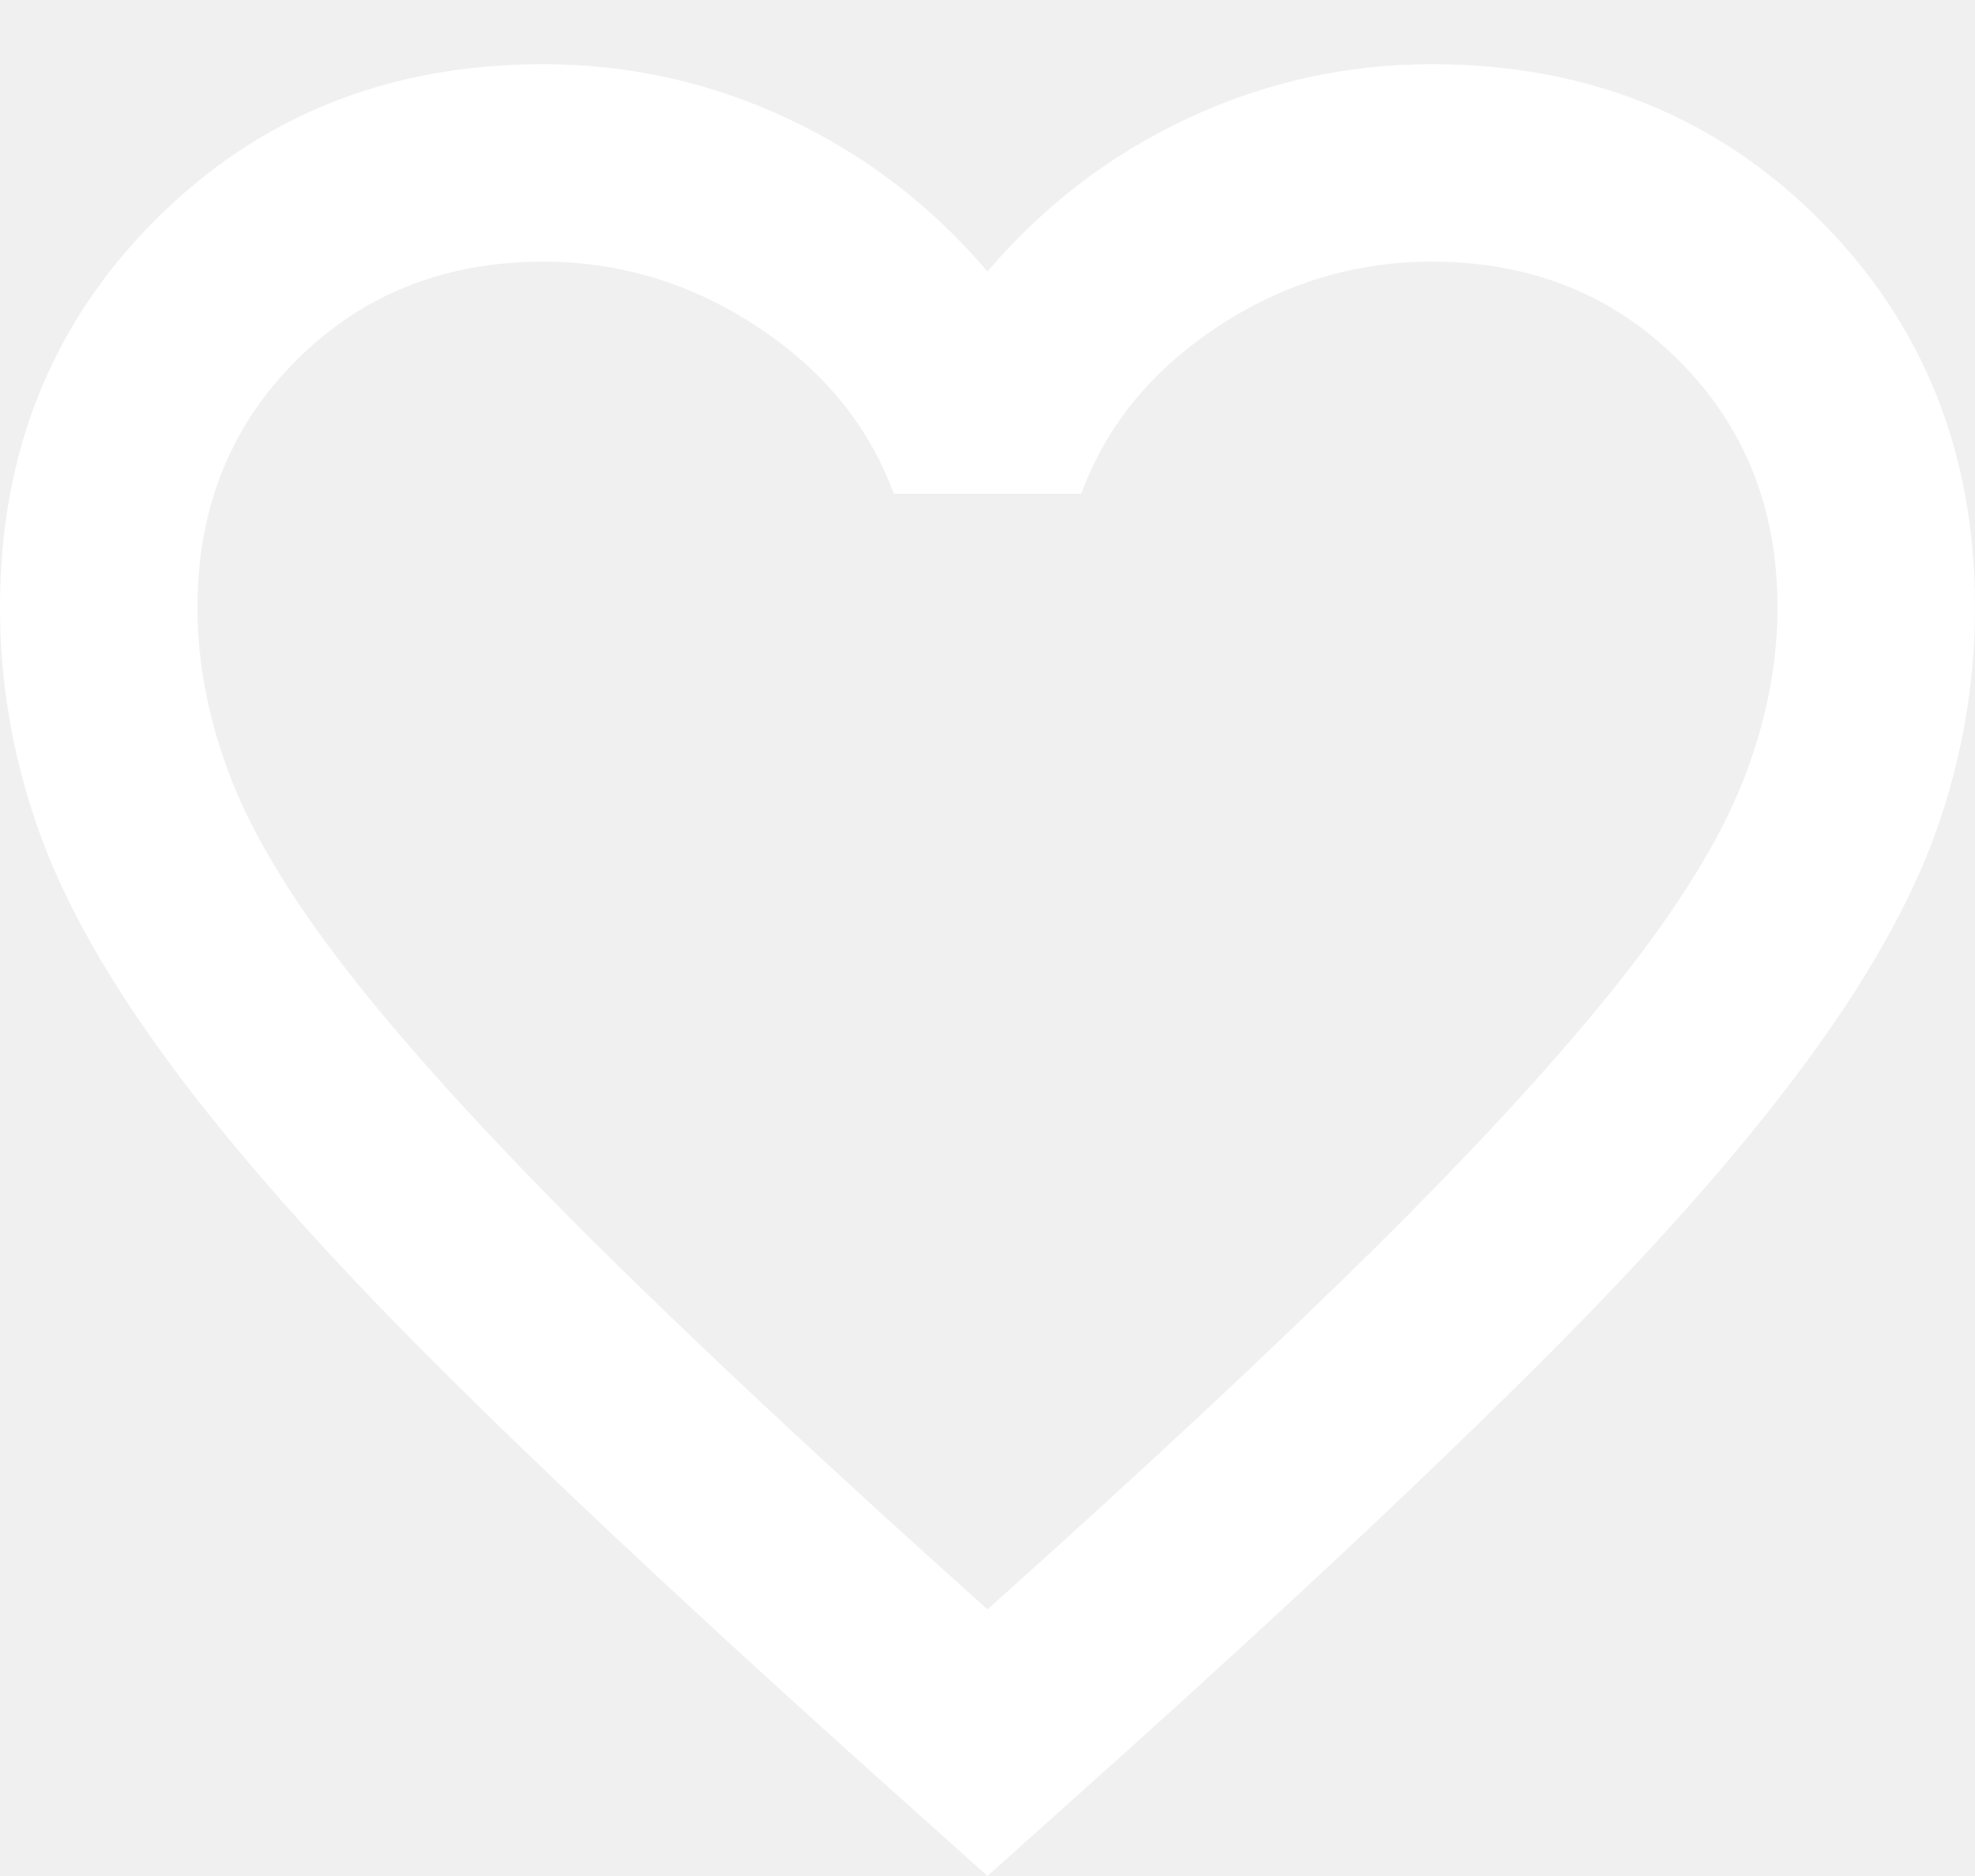
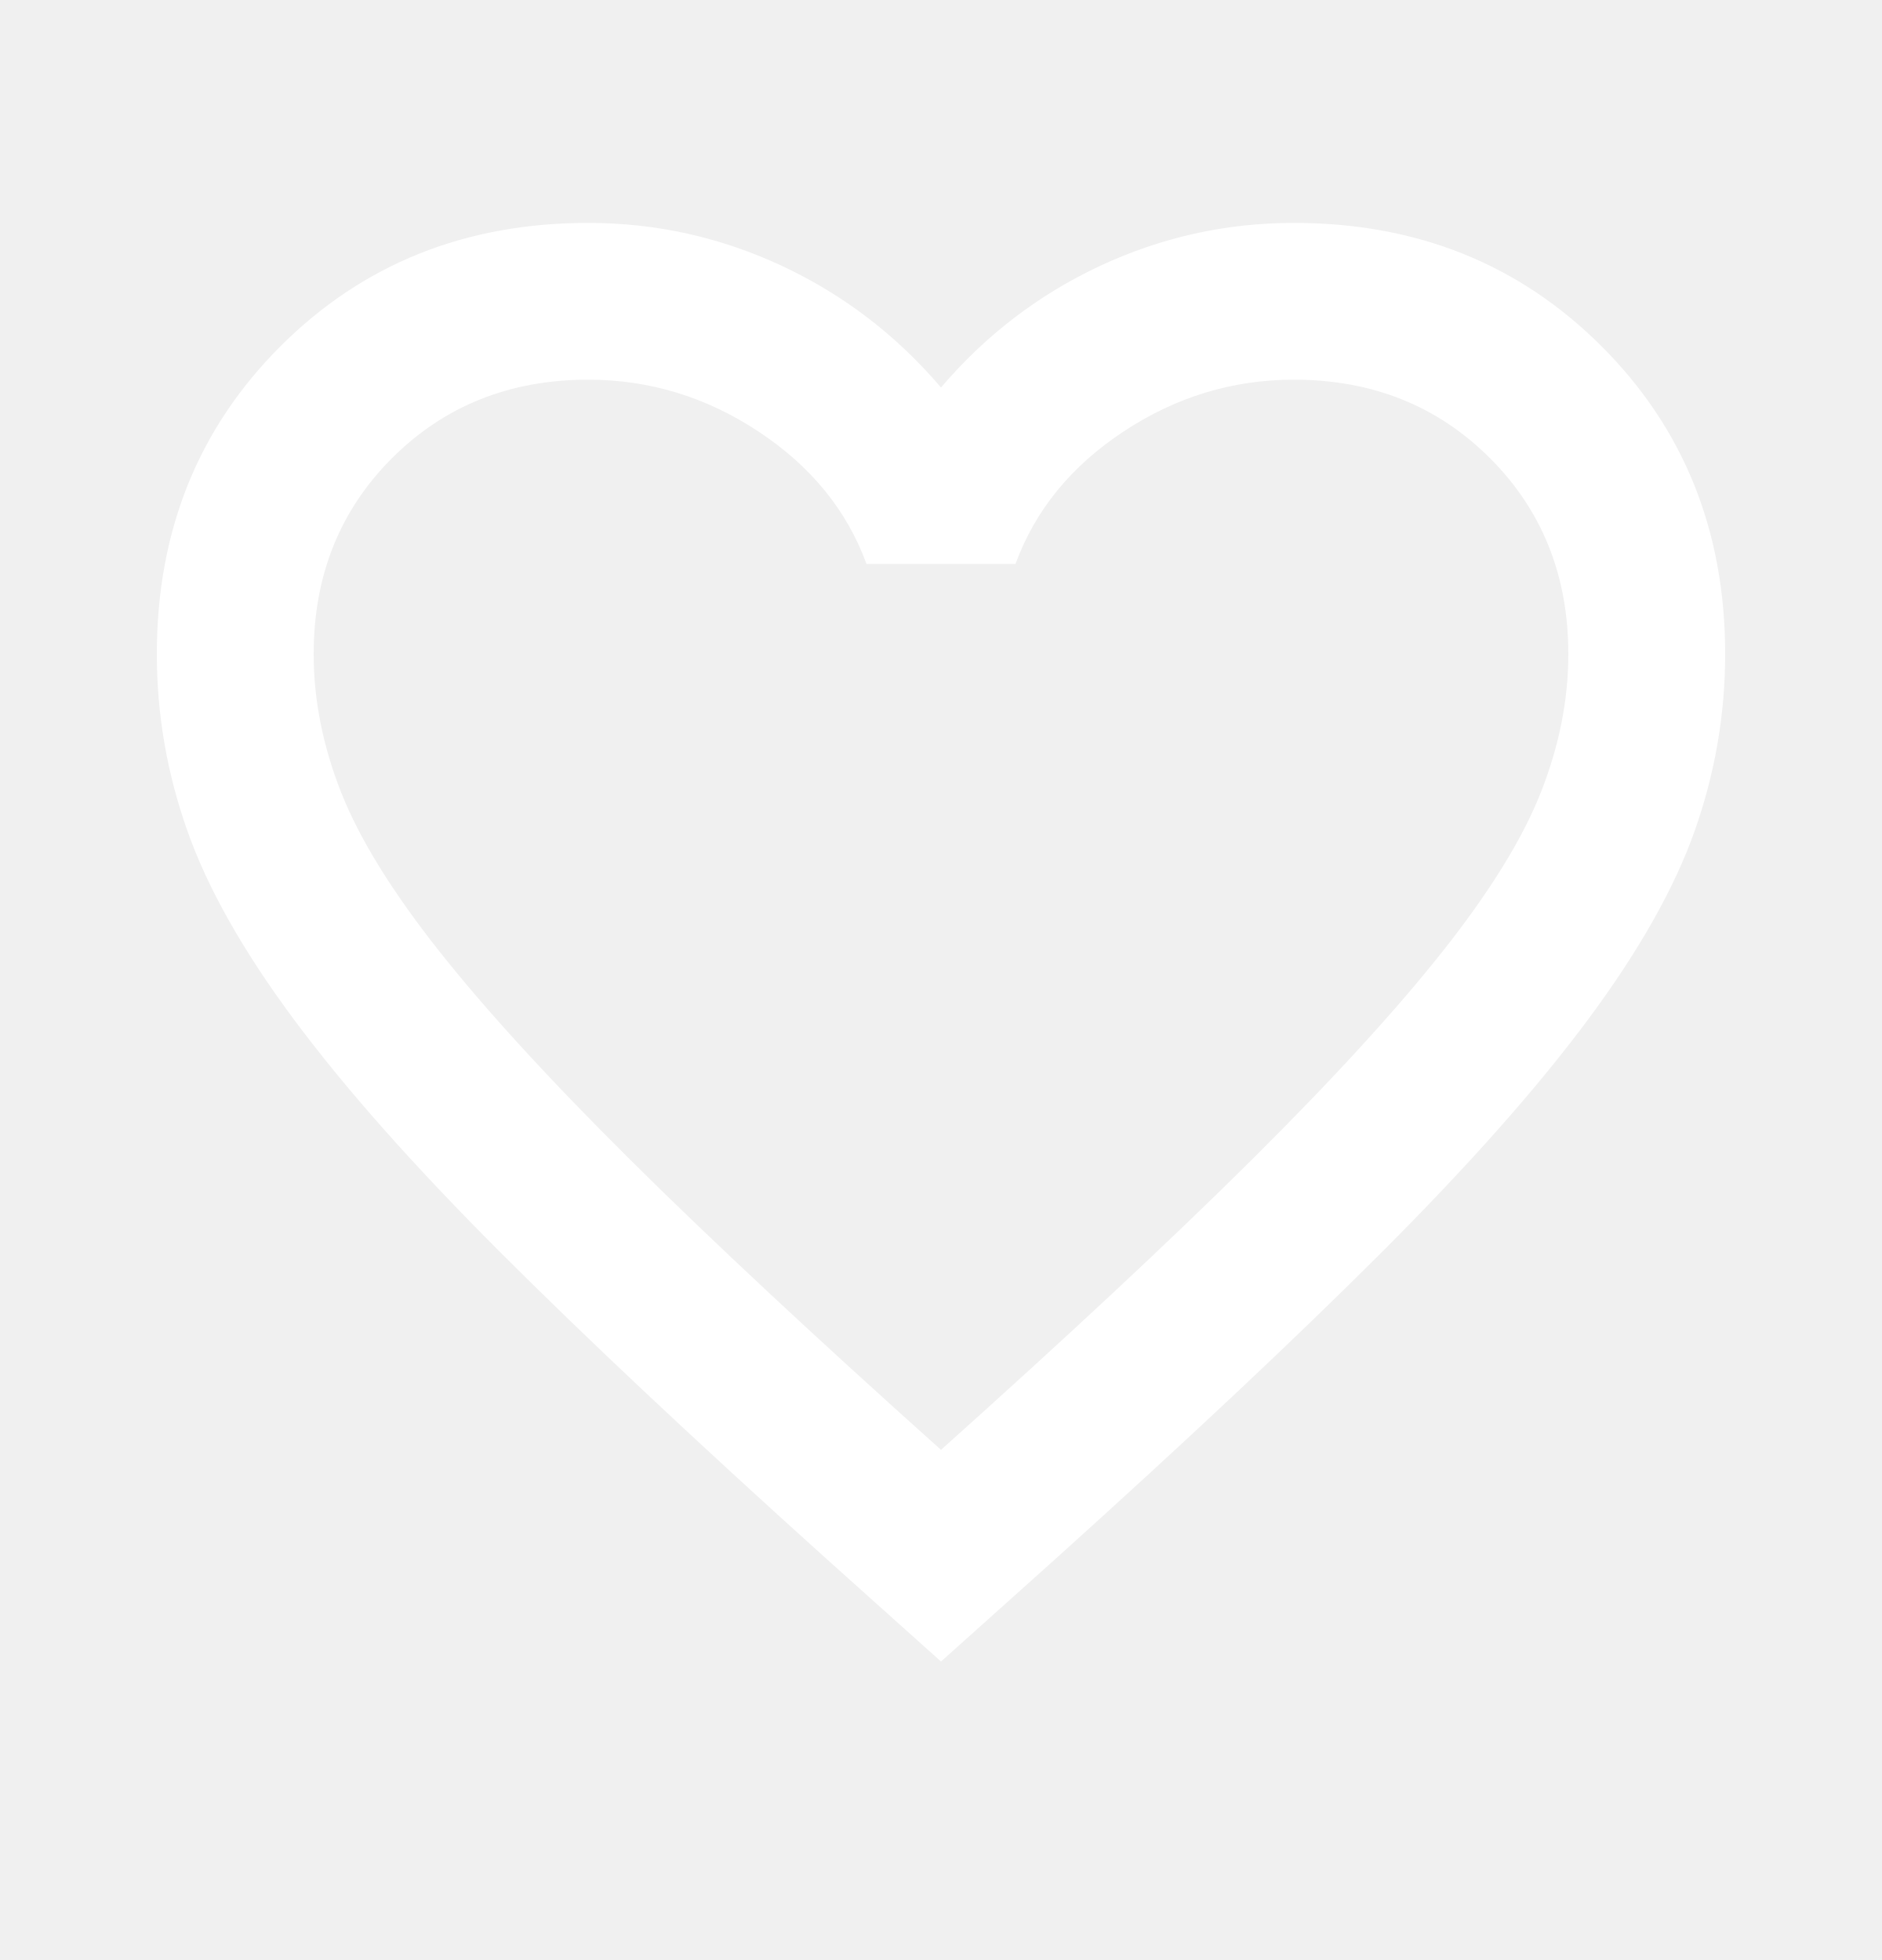
- <svg xmlns="http://www.w3.org/2000/svg" width="20" height="19" viewBox="0 0 20 19" fill="none">
-   <path d="M10 19L8.55 17.7C6.867 16.183 5.475 14.875 4.375 13.775C3.275 12.675 2.4 11.688 1.75 10.812C1.1 9.938 0.646 9.133 0.388 8.4C0.129 7.667 0 6.917 0 6.15C0 4.583 0.525 3.275 1.575 2.225C2.625 1.175 3.933 0.65 5.5 0.65C6.367 0.65 7.192 0.833 7.975 1.2C8.758 1.567 9.433 2.083 10 2.75C10.567 2.083 11.242 1.567 12.025 1.2C12.808 0.833 13.633 0.65 14.5 0.65C16.067 0.65 17.375 1.175 18.425 2.225C19.475 3.275 20 4.583 20 6.15C20 6.917 19.871 7.667 19.613 8.4C19.354 9.133 18.9 9.938 18.25 10.812C17.6 11.688 16.725 12.675 15.625 13.775C14.525 14.875 13.133 16.183 11.45 17.7L10 19ZM10 16.3C11.6 14.867 12.917 13.637 13.95 12.613C14.983 11.588 15.8 10.696 16.4 9.938C17 9.179 17.417 8.504 17.65 7.913C17.883 7.321 18 6.733 18 6.15C18 5.15 17.667 4.317 17 3.65C16.333 2.983 15.5 2.65 14.5 2.65C13.717 2.65 12.992 2.871 12.325 3.313C11.658 3.754 11.2 4.317 10.95 5H9.05C8.8 4.317 8.342 3.754 7.675 3.313C7.008 2.871 6.283 2.65 5.5 2.65C4.5 2.65 3.667 2.983 3 3.65C2.333 4.317 2 5.15 2 6.15C2 6.733 2.117 7.321 2.35 7.913C2.583 8.504 3 9.179 3.6 9.938C4.2 10.696 5.017 11.588 6.05 12.613C7.083 13.637 8.4 14.867 10 16.3Z" fill="white" />
+ <svg xmlns="http://www.w3.org/2000/svg" width="24" height="25" viewBox="0 0 24 25" fill="none">
+   <mask id="mask0_82_2182" style="mask-type:alpha" maskUnits="userSpaceOnUse" x="0" y="0" width="24" height="25">
+     <rect y="0.193" width="24" height="24" fill="#D9D9D9" />
+   </mask>
+   <g mask="url(#mask0_82_2182)">
+     <path d="M12 21.193L10.55 19.893C8.867 18.377 7.475 17.068 6.375 15.968C5.275 14.868 4.4 13.881 3.75 13.006C3.1 12.131 2.646 11.327 2.388 10.593C2.129 9.86 2 9.11 2 8.343C2 6.777 2.525 5.468 3.575 4.418C4.625 3.368 5.933 2.843 7.5 2.843C8.367 2.843 9.192 3.027 9.975 3.393C10.758 3.76 11.433 4.277 12 4.943C12.567 4.277 13.242 3.76 14.025 3.393C14.808 3.027 15.633 2.843 16.5 2.843C18.067 2.843 19.375 3.368 20.425 4.418C21.475 5.468 22 6.777 22 8.343C22 9.11 21.871 9.86 21.613 10.593C21.354 11.327 20.9 12.131 20.25 13.006C19.6 13.881 18.725 14.868 17.625 15.968C16.525 17.068 15.133 18.377 13.45 19.893L12 21.193ZM12 18.493C13.6 17.06 14.917 15.831 15.95 14.806C16.983 13.781 17.8 12.889 18.4 12.131C19 11.372 19.417 10.697 19.65 10.106C19.883 9.514 20 8.927 20 8.343C20 7.343 19.667 6.51 19 5.843C18.333 5.177 17.5 4.843 16.5 4.843C15.717 4.843 14.992 5.064 14.325 5.506C13.658 5.947 13.2 6.51 12.95 7.193H11.05C10.8 6.51 10.342 5.947 9.675 5.506C9.008 5.064 8.283 4.843 7.5 4.843C6.5 4.843 5.667 5.177 5 5.843C4.333 6.51 4 7.343 4 8.343C4 8.927 4.117 9.514 4.35 10.106C4.583 10.697 5 11.372 5.6 12.131C6.2 12.889 7.017 13.781 8.05 14.806C9.083 15.831 10.4 17.06 12 18.493Z" fill="white" />
+   </g>
</svg>
